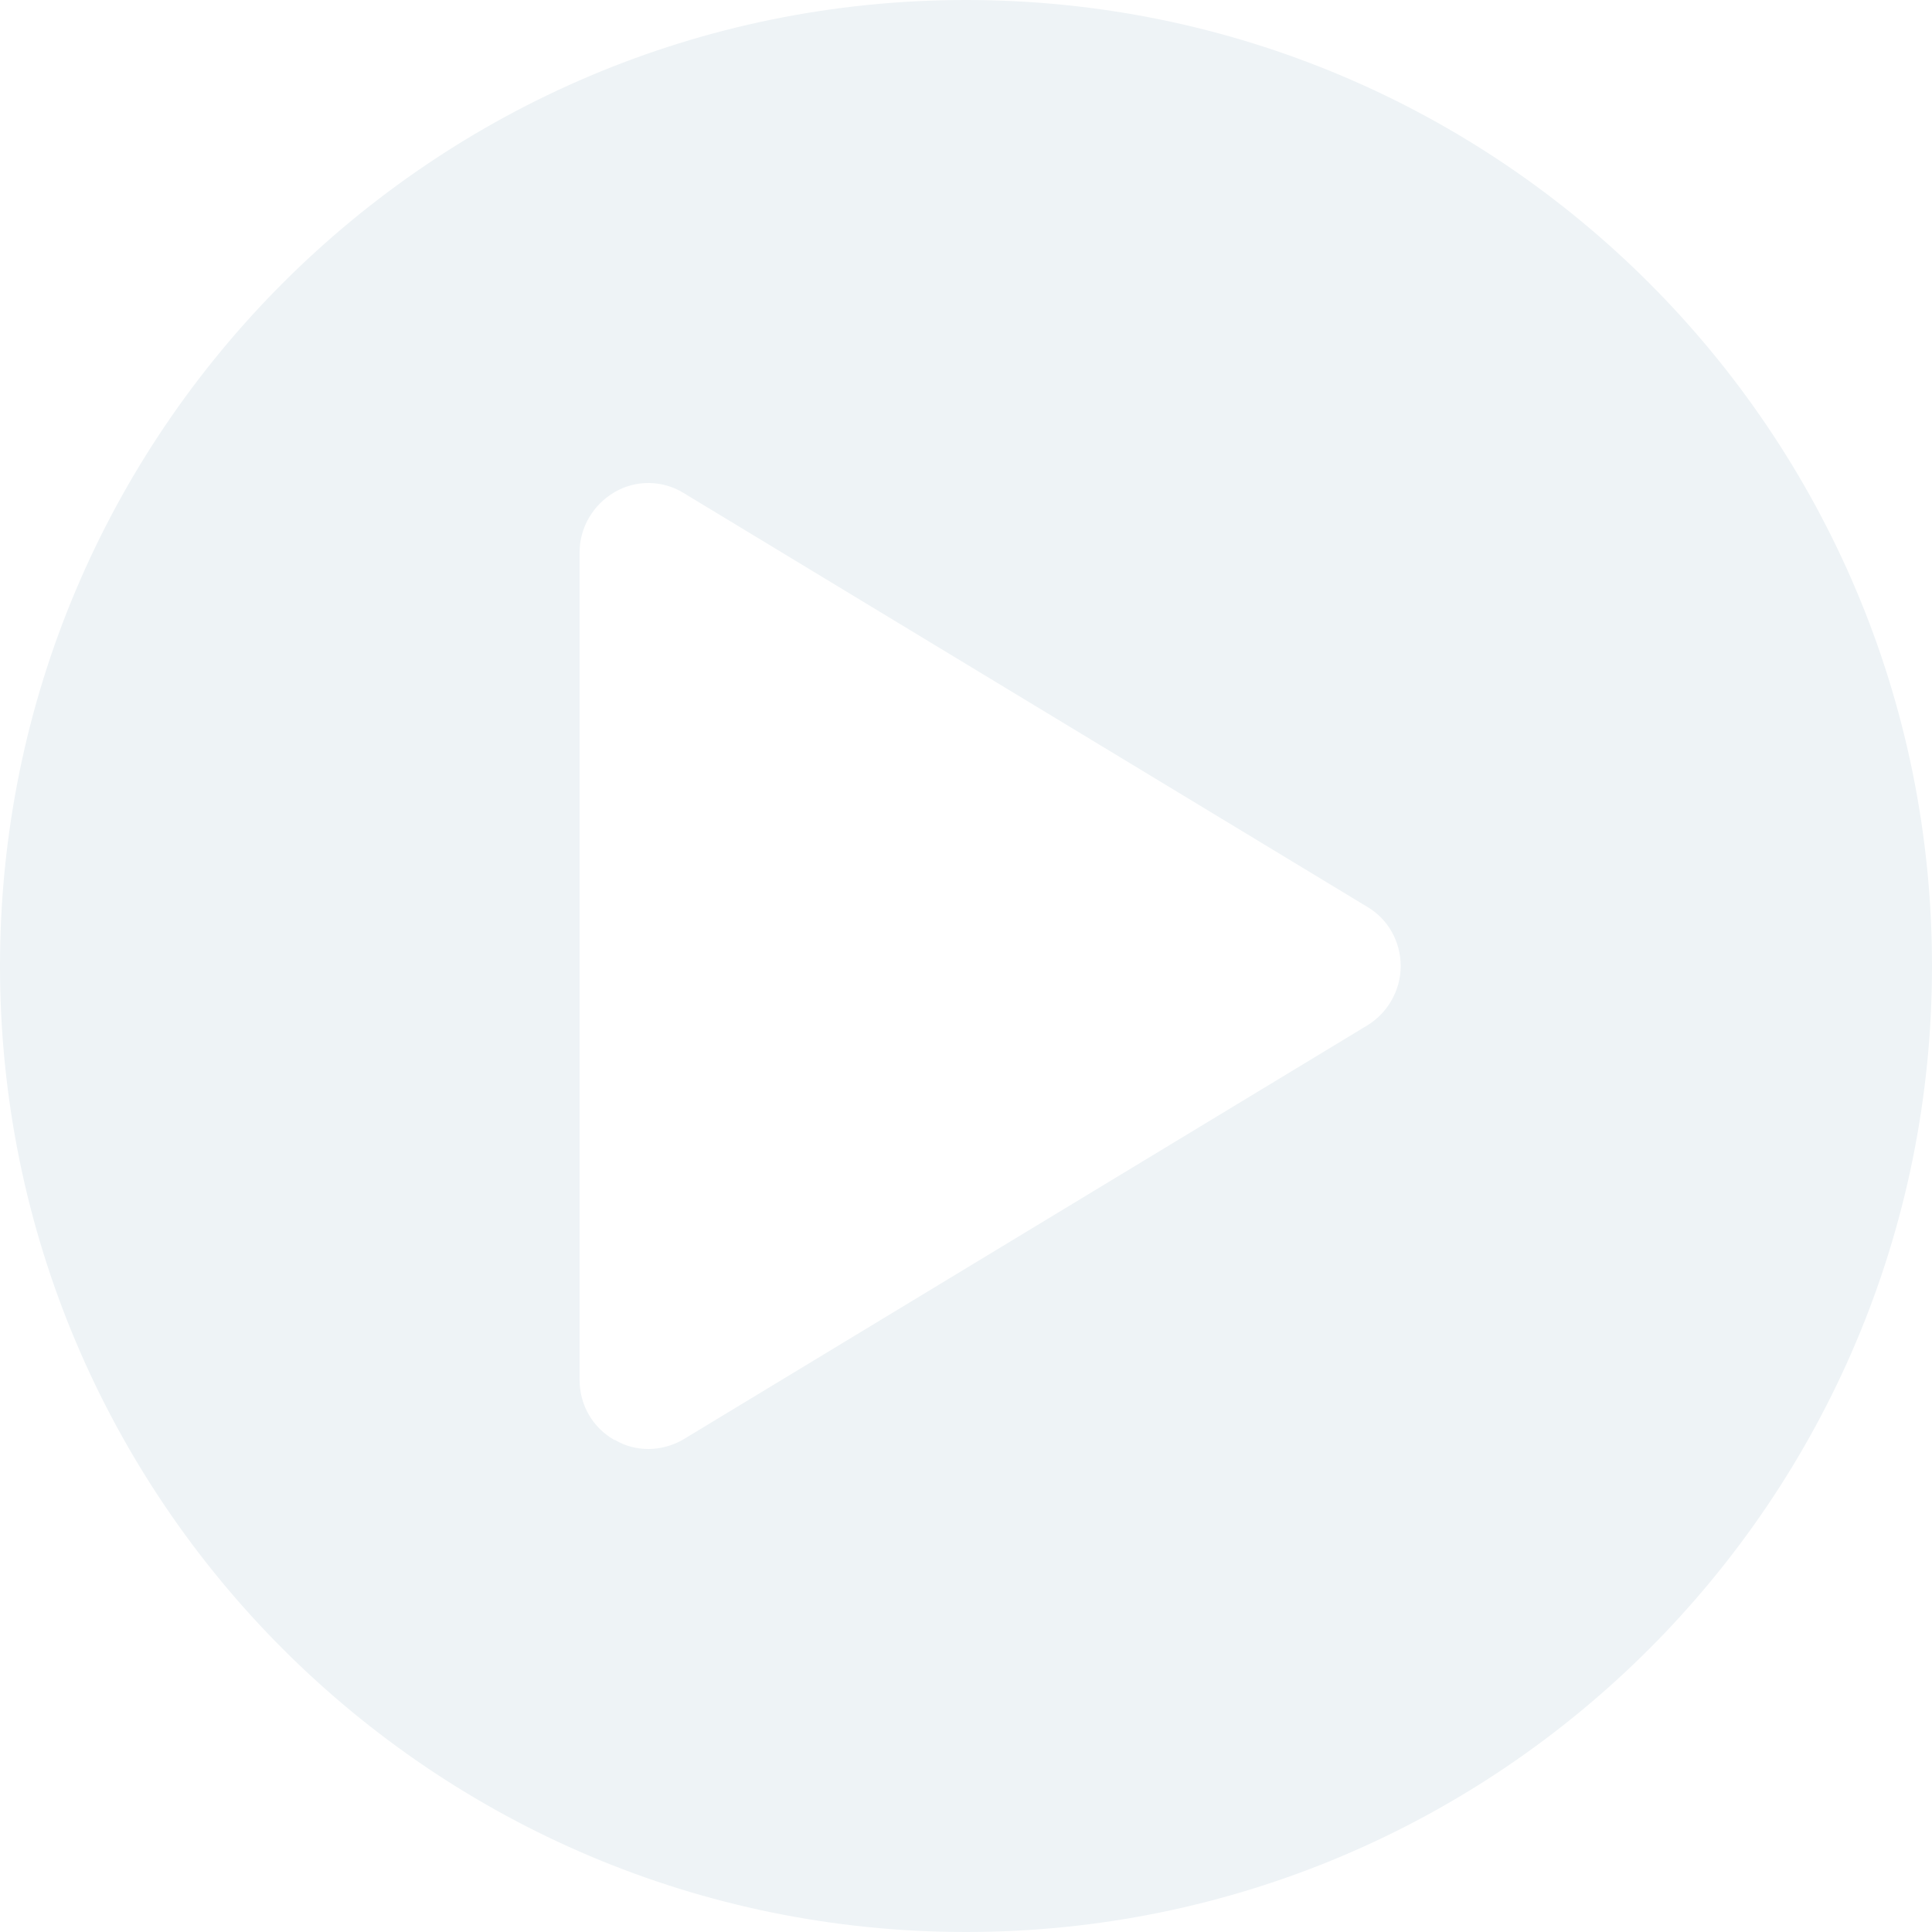
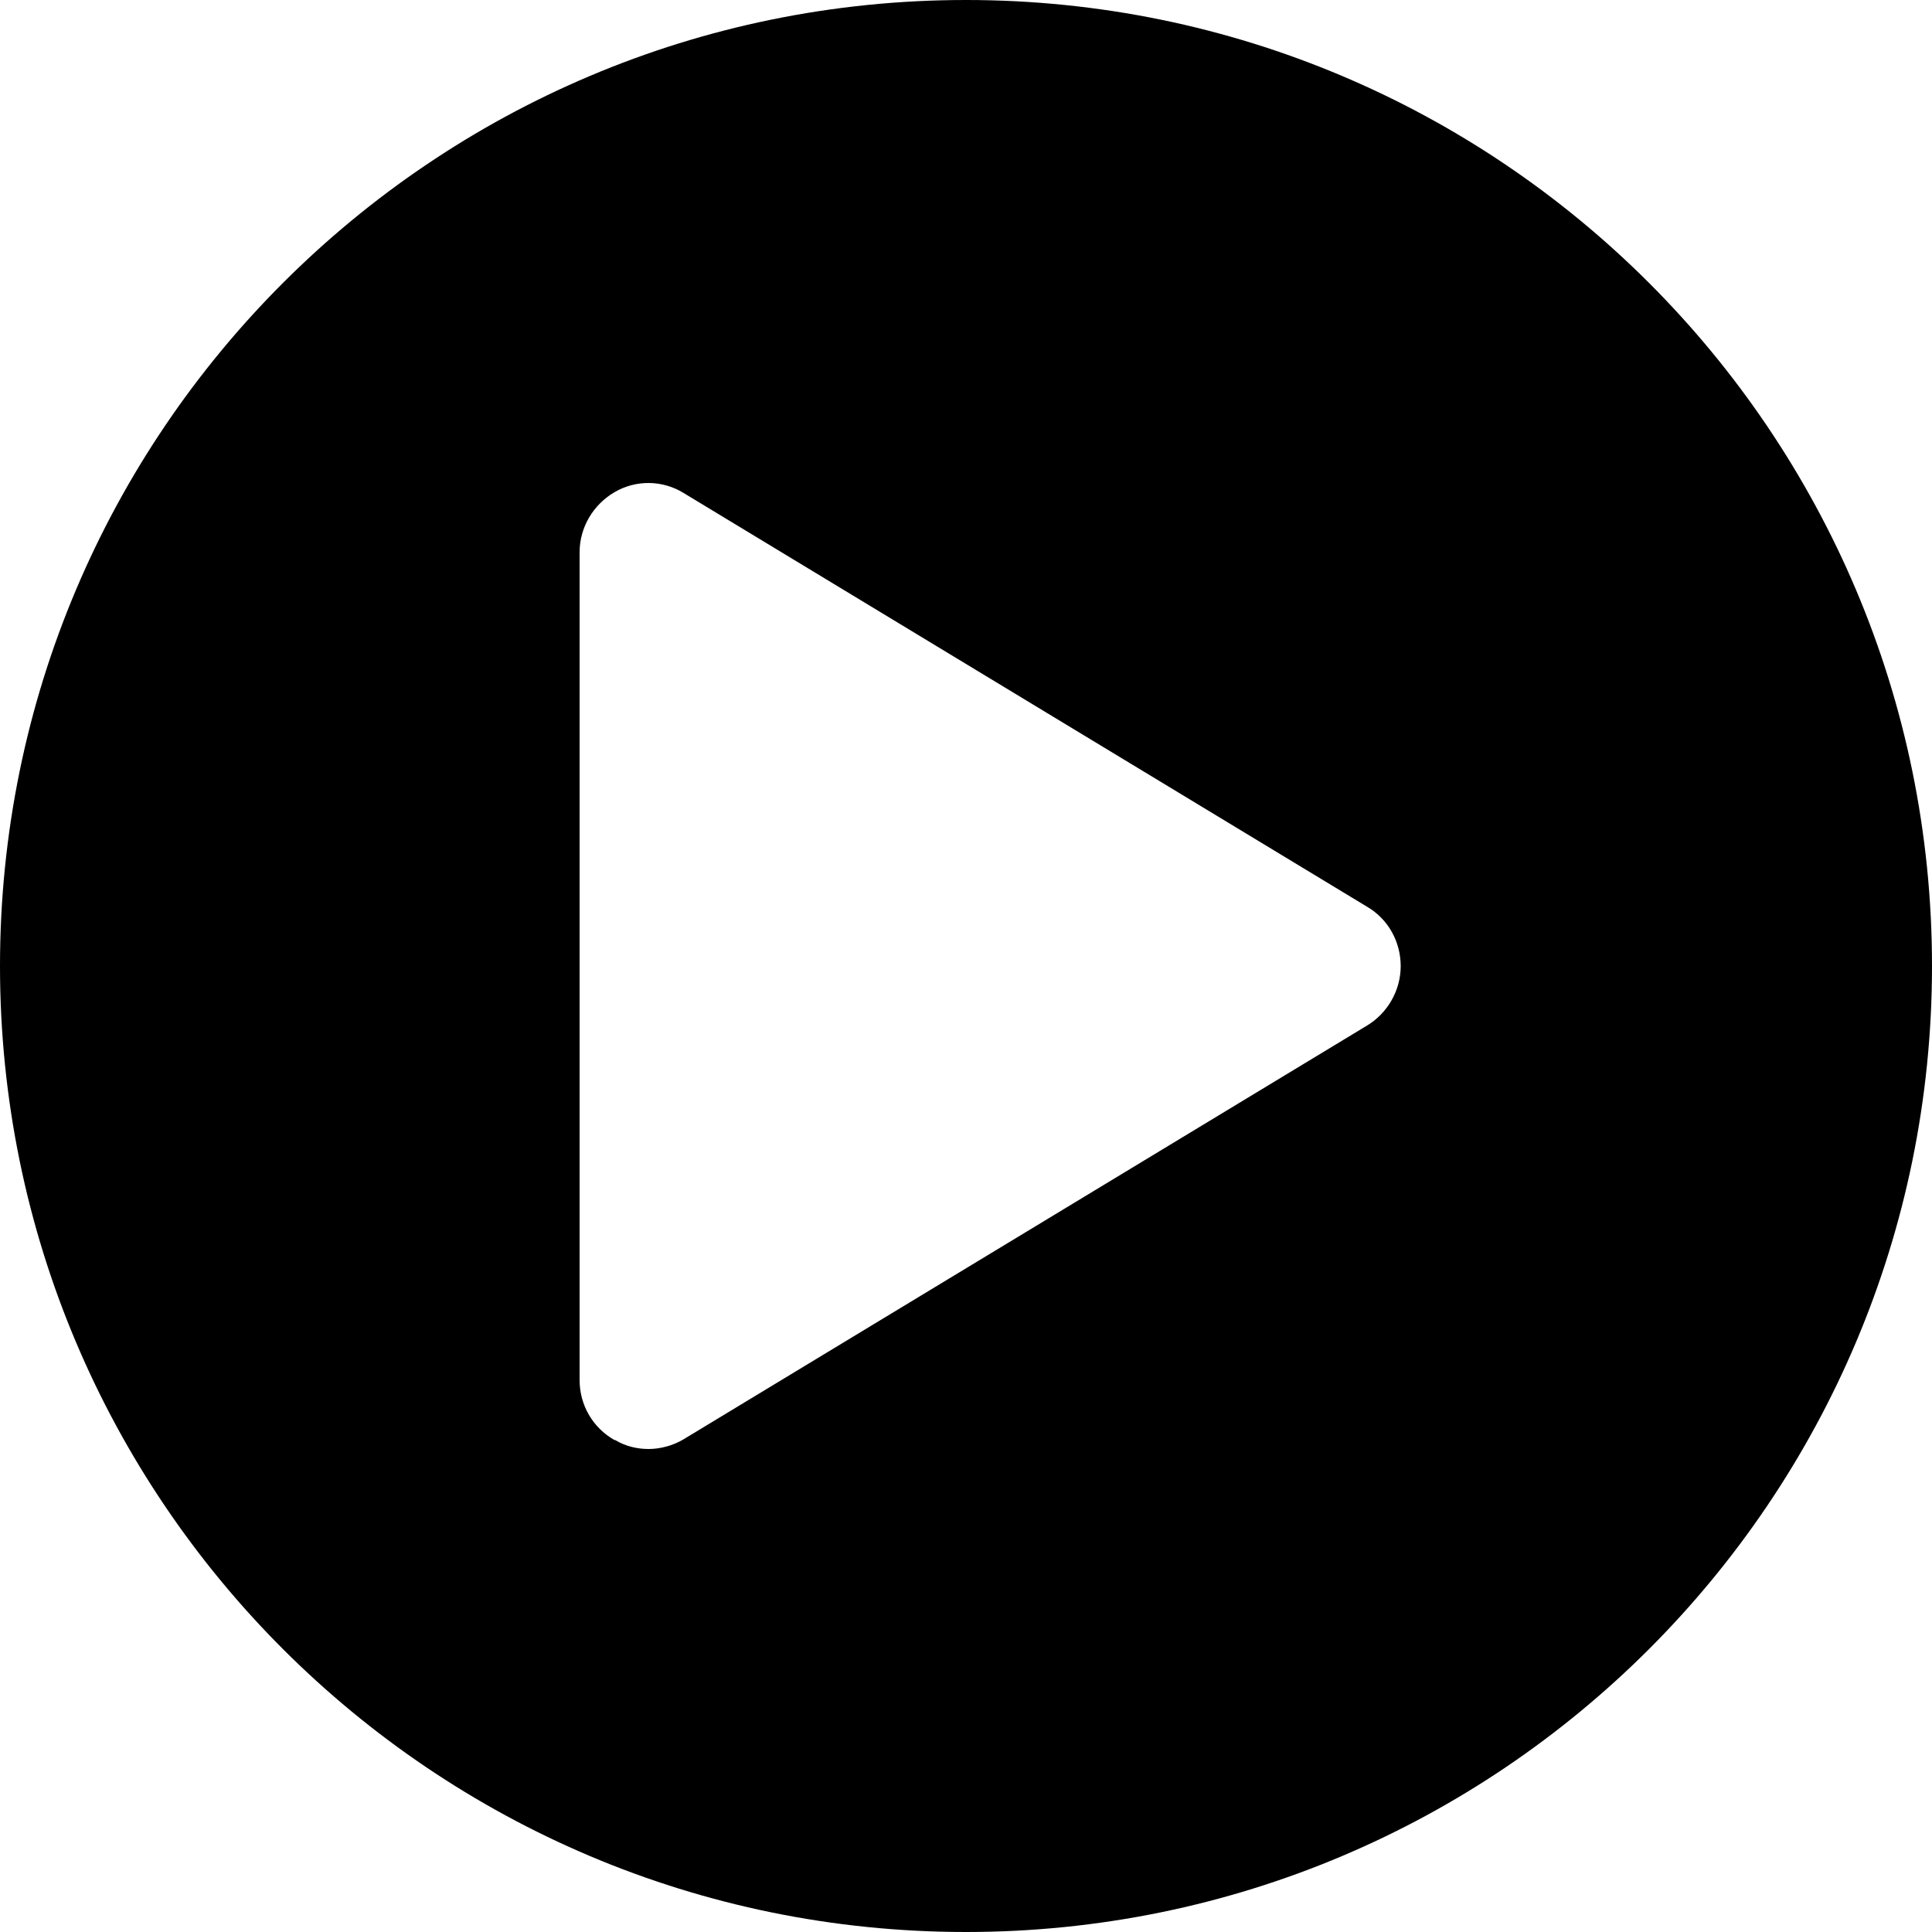
<svg xmlns="http://www.w3.org/2000/svg" width="44" height="44" viewBox="0 0 44 44" fill="none">
-   <path fill-rule="evenodd" clip-rule="evenodd" d="M22 0C34.15 0 44 9.85 44 22C44 34.15 34.15 44 22 44C9.85 44 0 34.15 0 22C0 9.85 9.85 0 22 0ZM14.782 11C14.506 10.997 14.233 11.069 13.994 11.21C13.511 11.492 13.2 12.011 13.2 12.577V31.43C13.2 31.995 13.496 32.513 13.994 32.796H14.01C14.243 32.937 14.508 33 14.773 33C15.037 33 15.333 32.921 15.566 32.78L31.137 23.354C31.604 23.071 31.9 22.553 31.9 22.003C31.9 21.453 31.62 20.935 31.137 20.652L15.566 11.226C15.33 11.081 15.059 11.003 14.782 11Z" fill="#EEF3F6" />
+   <path fill-rule="evenodd" clip-rule="evenodd" d="M22 0C34.15 0 44 9.85 44 22C44 34.15 34.15 44 22 44C9.85 44 0 34.15 0 22C0 9.85 9.85 0 22 0ZM14.782 11C14.506 10.997 14.233 11.069 13.994 11.21C13.511 11.492 13.2 12.011 13.2 12.577V31.43C13.2 31.995 13.496 32.513 13.994 32.796H14.01C14.243 32.937 14.508 33 14.773 33C15.037 33 15.333 32.921 15.566 32.78L31.137 23.354C31.604 23.071 31.9 22.553 31.9 22.003C31.9 21.453 31.62 20.935 31.137 20.652L15.566 11.226C15.33 11.081 15.059 11.003 14.782 11Z" fill="currentColor" />
</svg>
